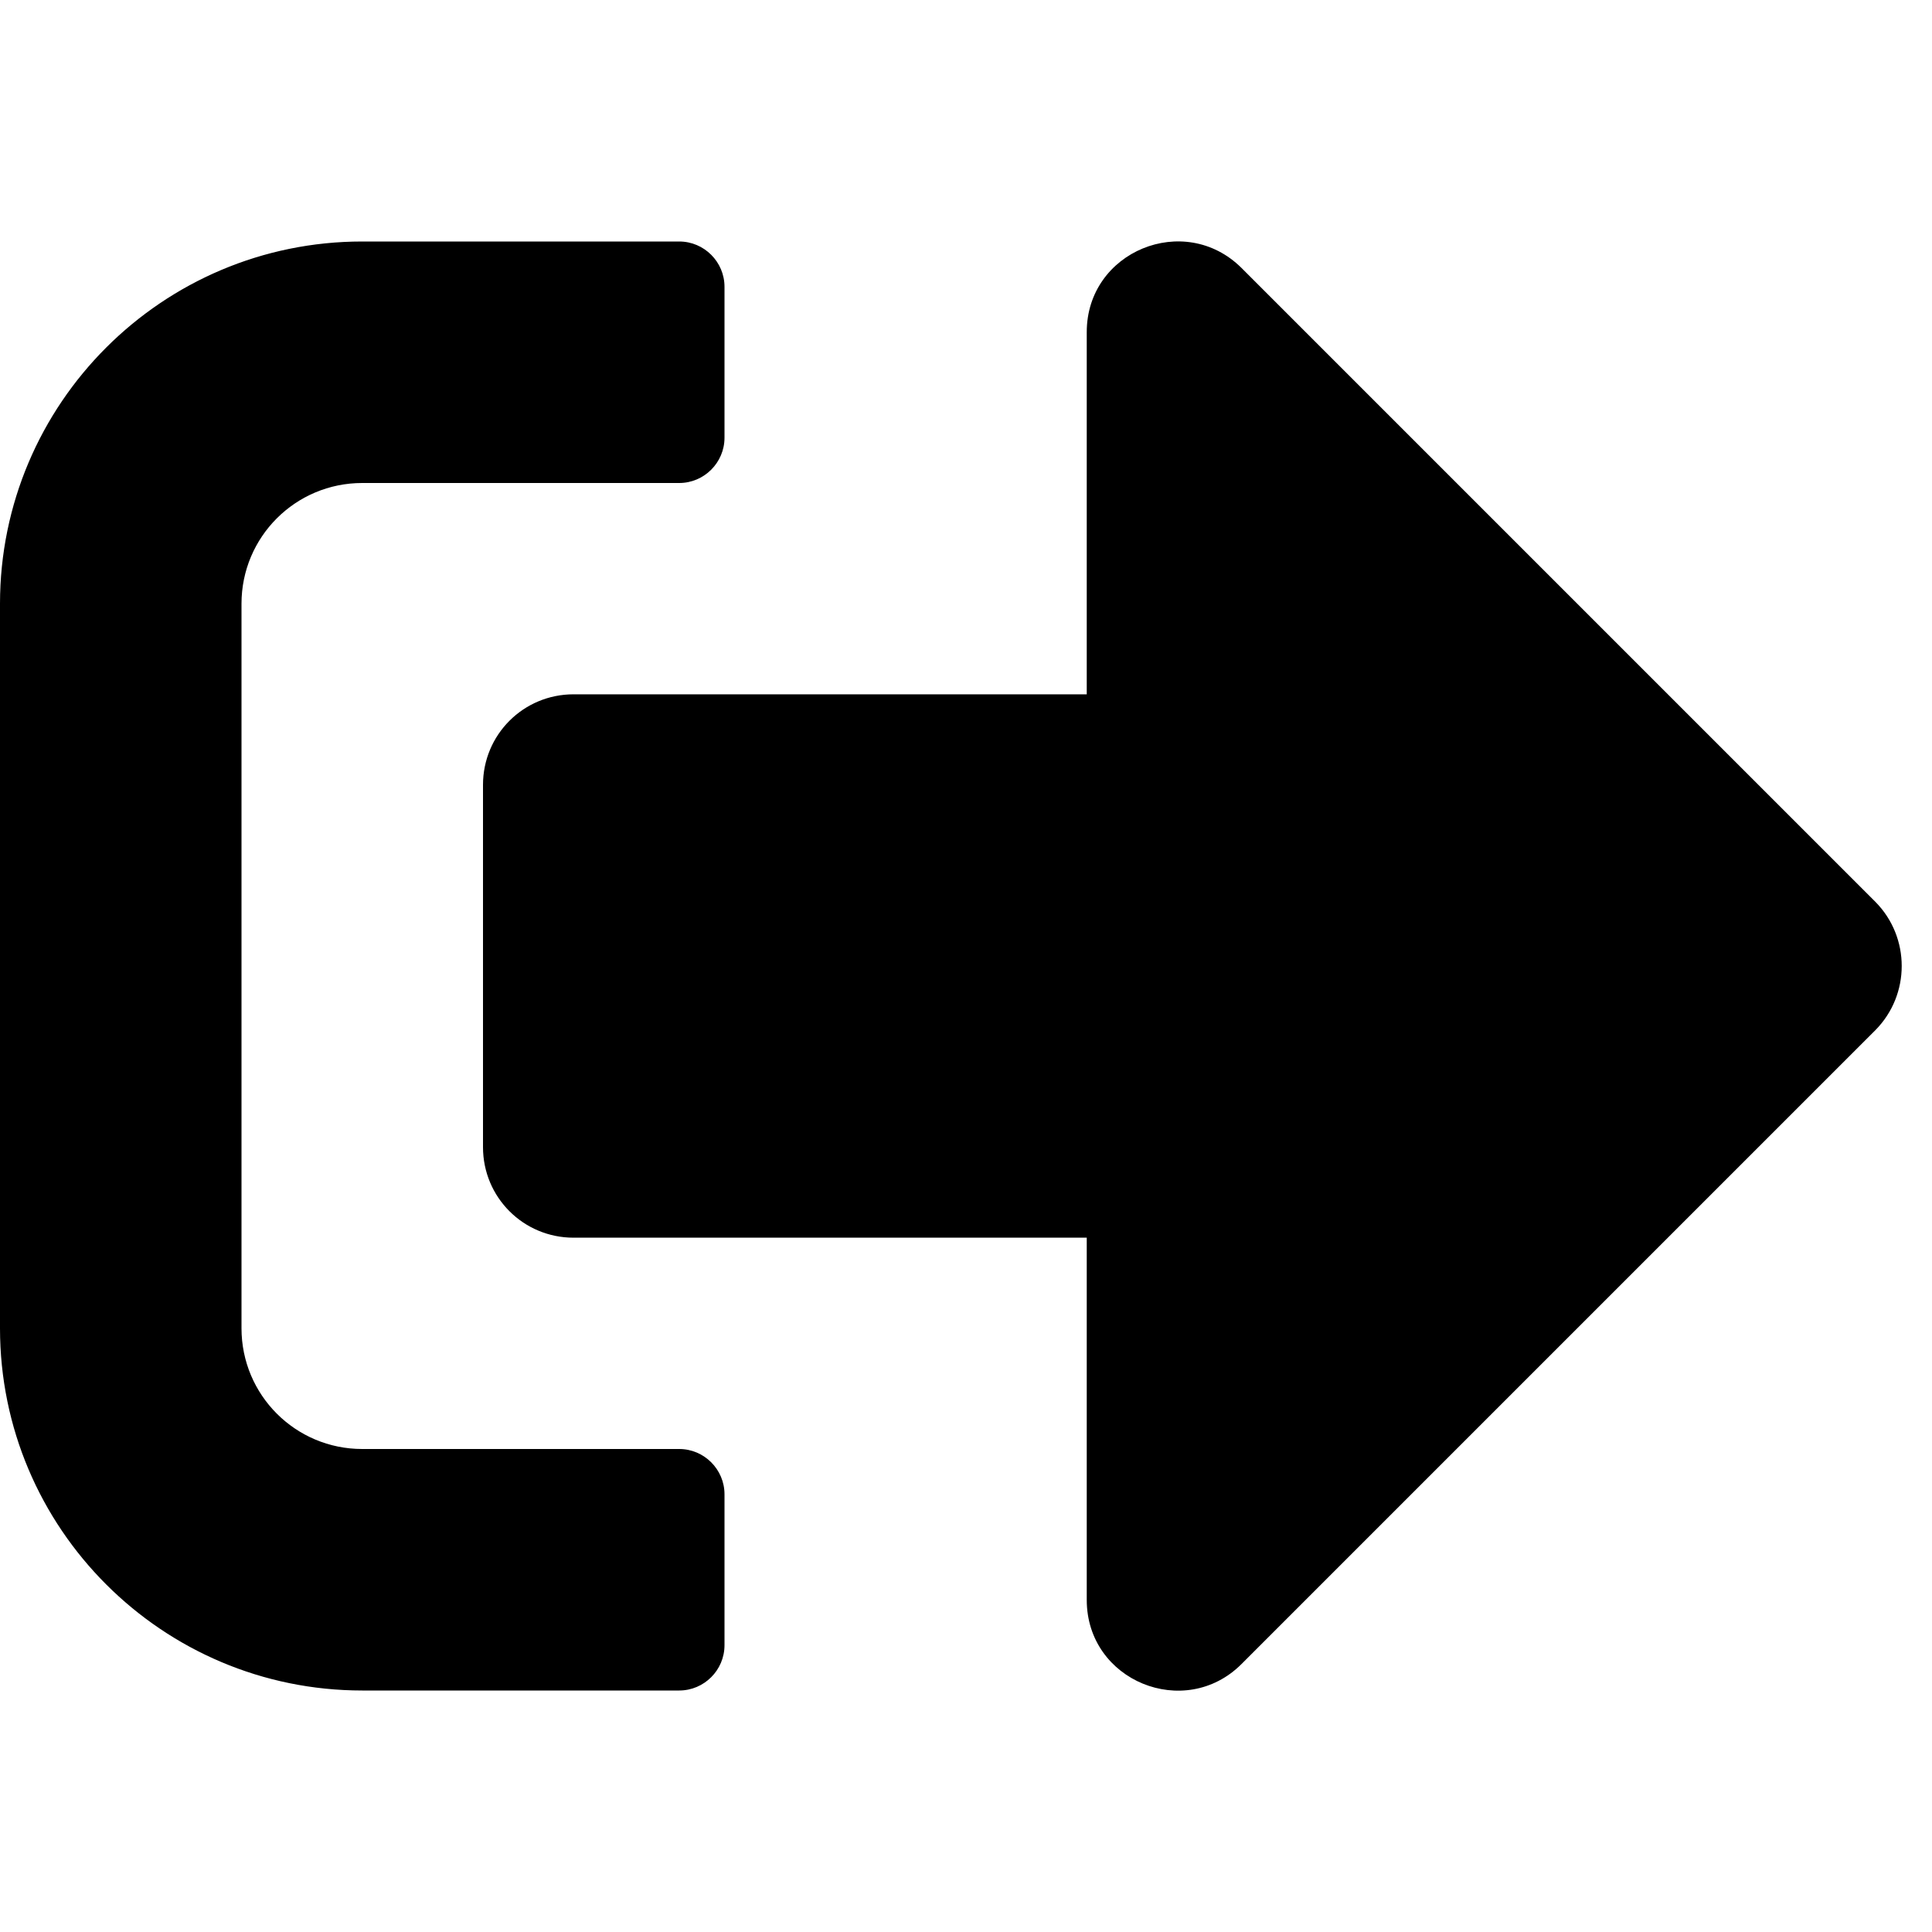
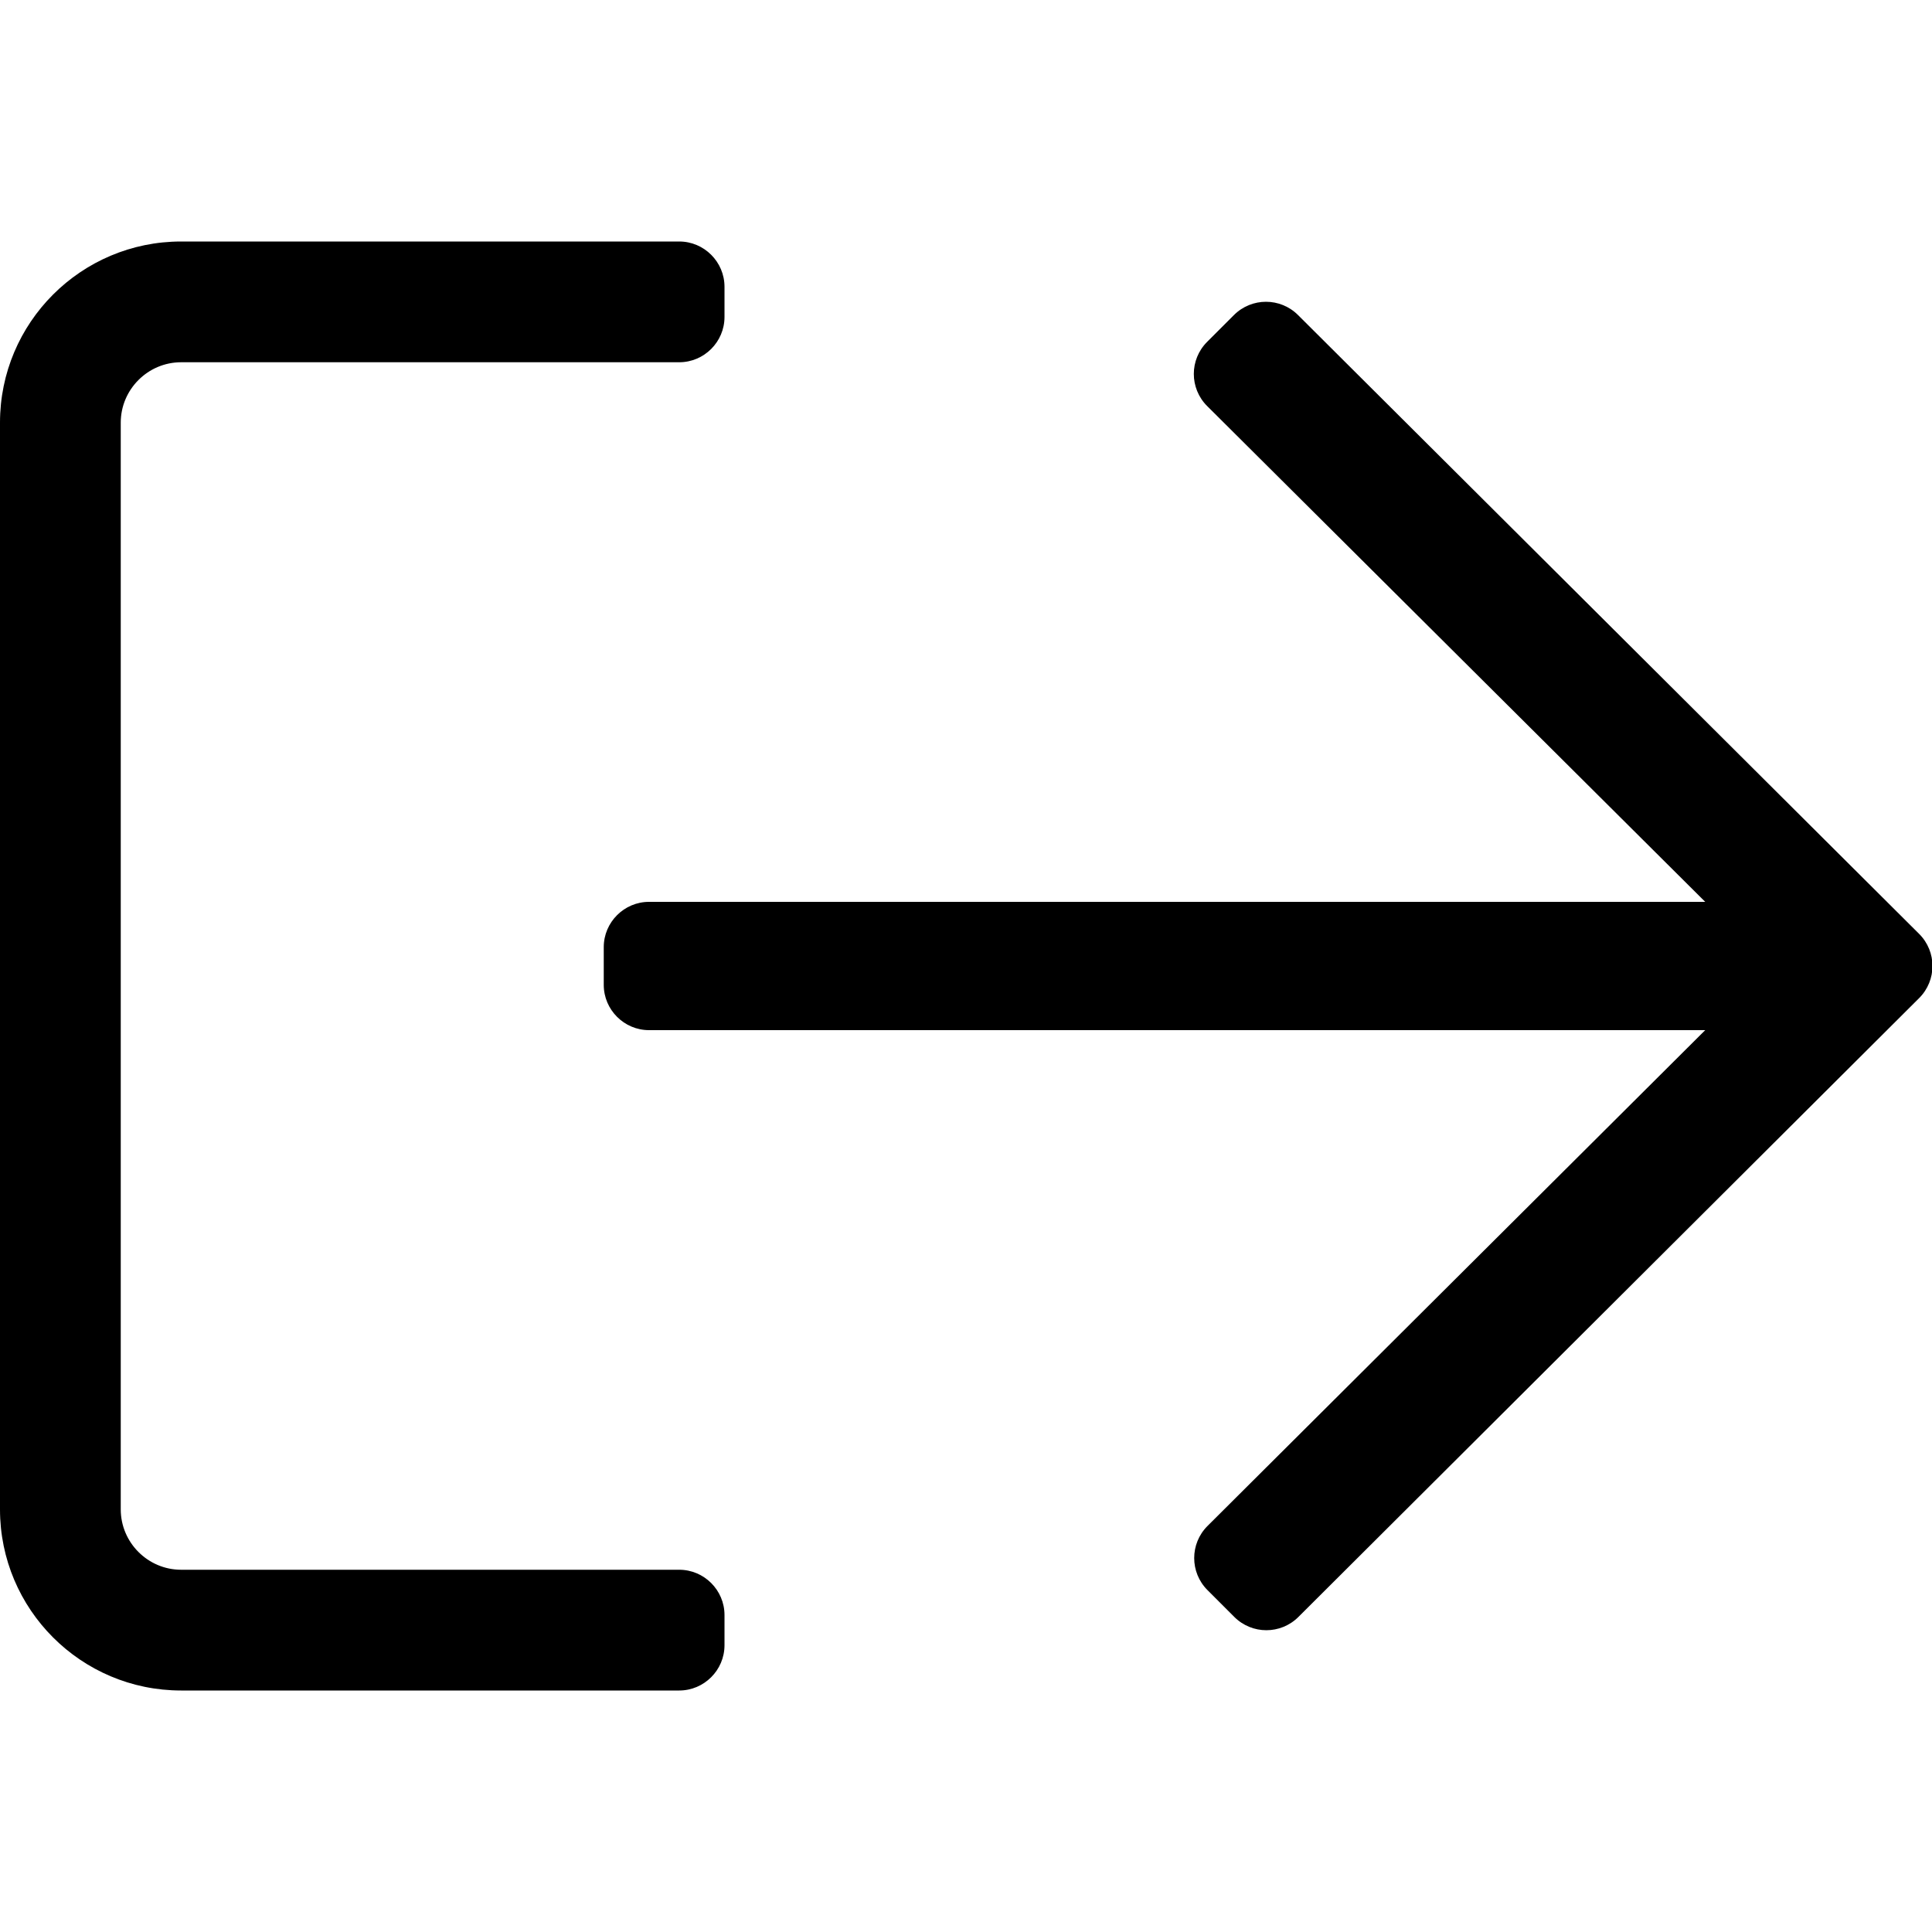
- <svg xmlns="http://www.w3.org/2000/svg" aria-hidden="true" focusable="false" data-prefix="fas" data-icon="sign-out-alt" class="svg-inline--fa fa-sign-out-alt fa-w-16" role="img" viewBox="0 0 512 512">
-   <path fill="currentColor" d="M497 273L329 441c-15 15-41 4.5-41-17v-96H152c-13.3 0-24-10.7-24-24v-96c0-13.3 10.7-24 24-24h136V88c0-21.4 25.9-32 41-17l168 168c9.3 9.4 9.3 24.6 0 34zM192 436v-40c0-6.6-5.4-12-12-12H96c-17.7 0-32-14.3-32-32V160c0-17.7 14.3-32 32-32h84c6.6 0 12-5.4 12-12V76c0-6.6-5.4-12-12-12H96c-53 0-96 43-96 96v192c0 53 43 96 96 96h84c6.6 0 12-5.4 12-12z" />
+ <svg xmlns="http://www.w3.org/2000/svg" viewBox="0 0 512 512">
+   <path d="M48 64h132c6.6 0 12 5.4 12 12v8c0 6.6-5.4 12-12 12H48c-8.8 0-16 7.2-16 16v288c0 8.8 7.2 16 16 16h132c6.6 0 12 5.4 12 12v8c0 6.6-5.4 12-12 12H48c-26.5 0-48-21.5-48-48V112c0-26.5 21.5-48 48-48zm279 19.5l-7.1 7.1c-4.7 4.7-4.7 12.3 0 17l132 131.4H172c-6.6 0-12 5.4-12 12v10c0 6.6 5.4 12 12 12h279.9L320 404.4c-4.7 4.7-4.7 12.3 0 17l7.1 7.1c4.7 4.7 12.3 4.7 17 0l164.5-164c4.7-4.7 4.7-12.3 0-17L344 83.5c-4.7-4.7-12.3-4.7-17 0z" />
</svg>
